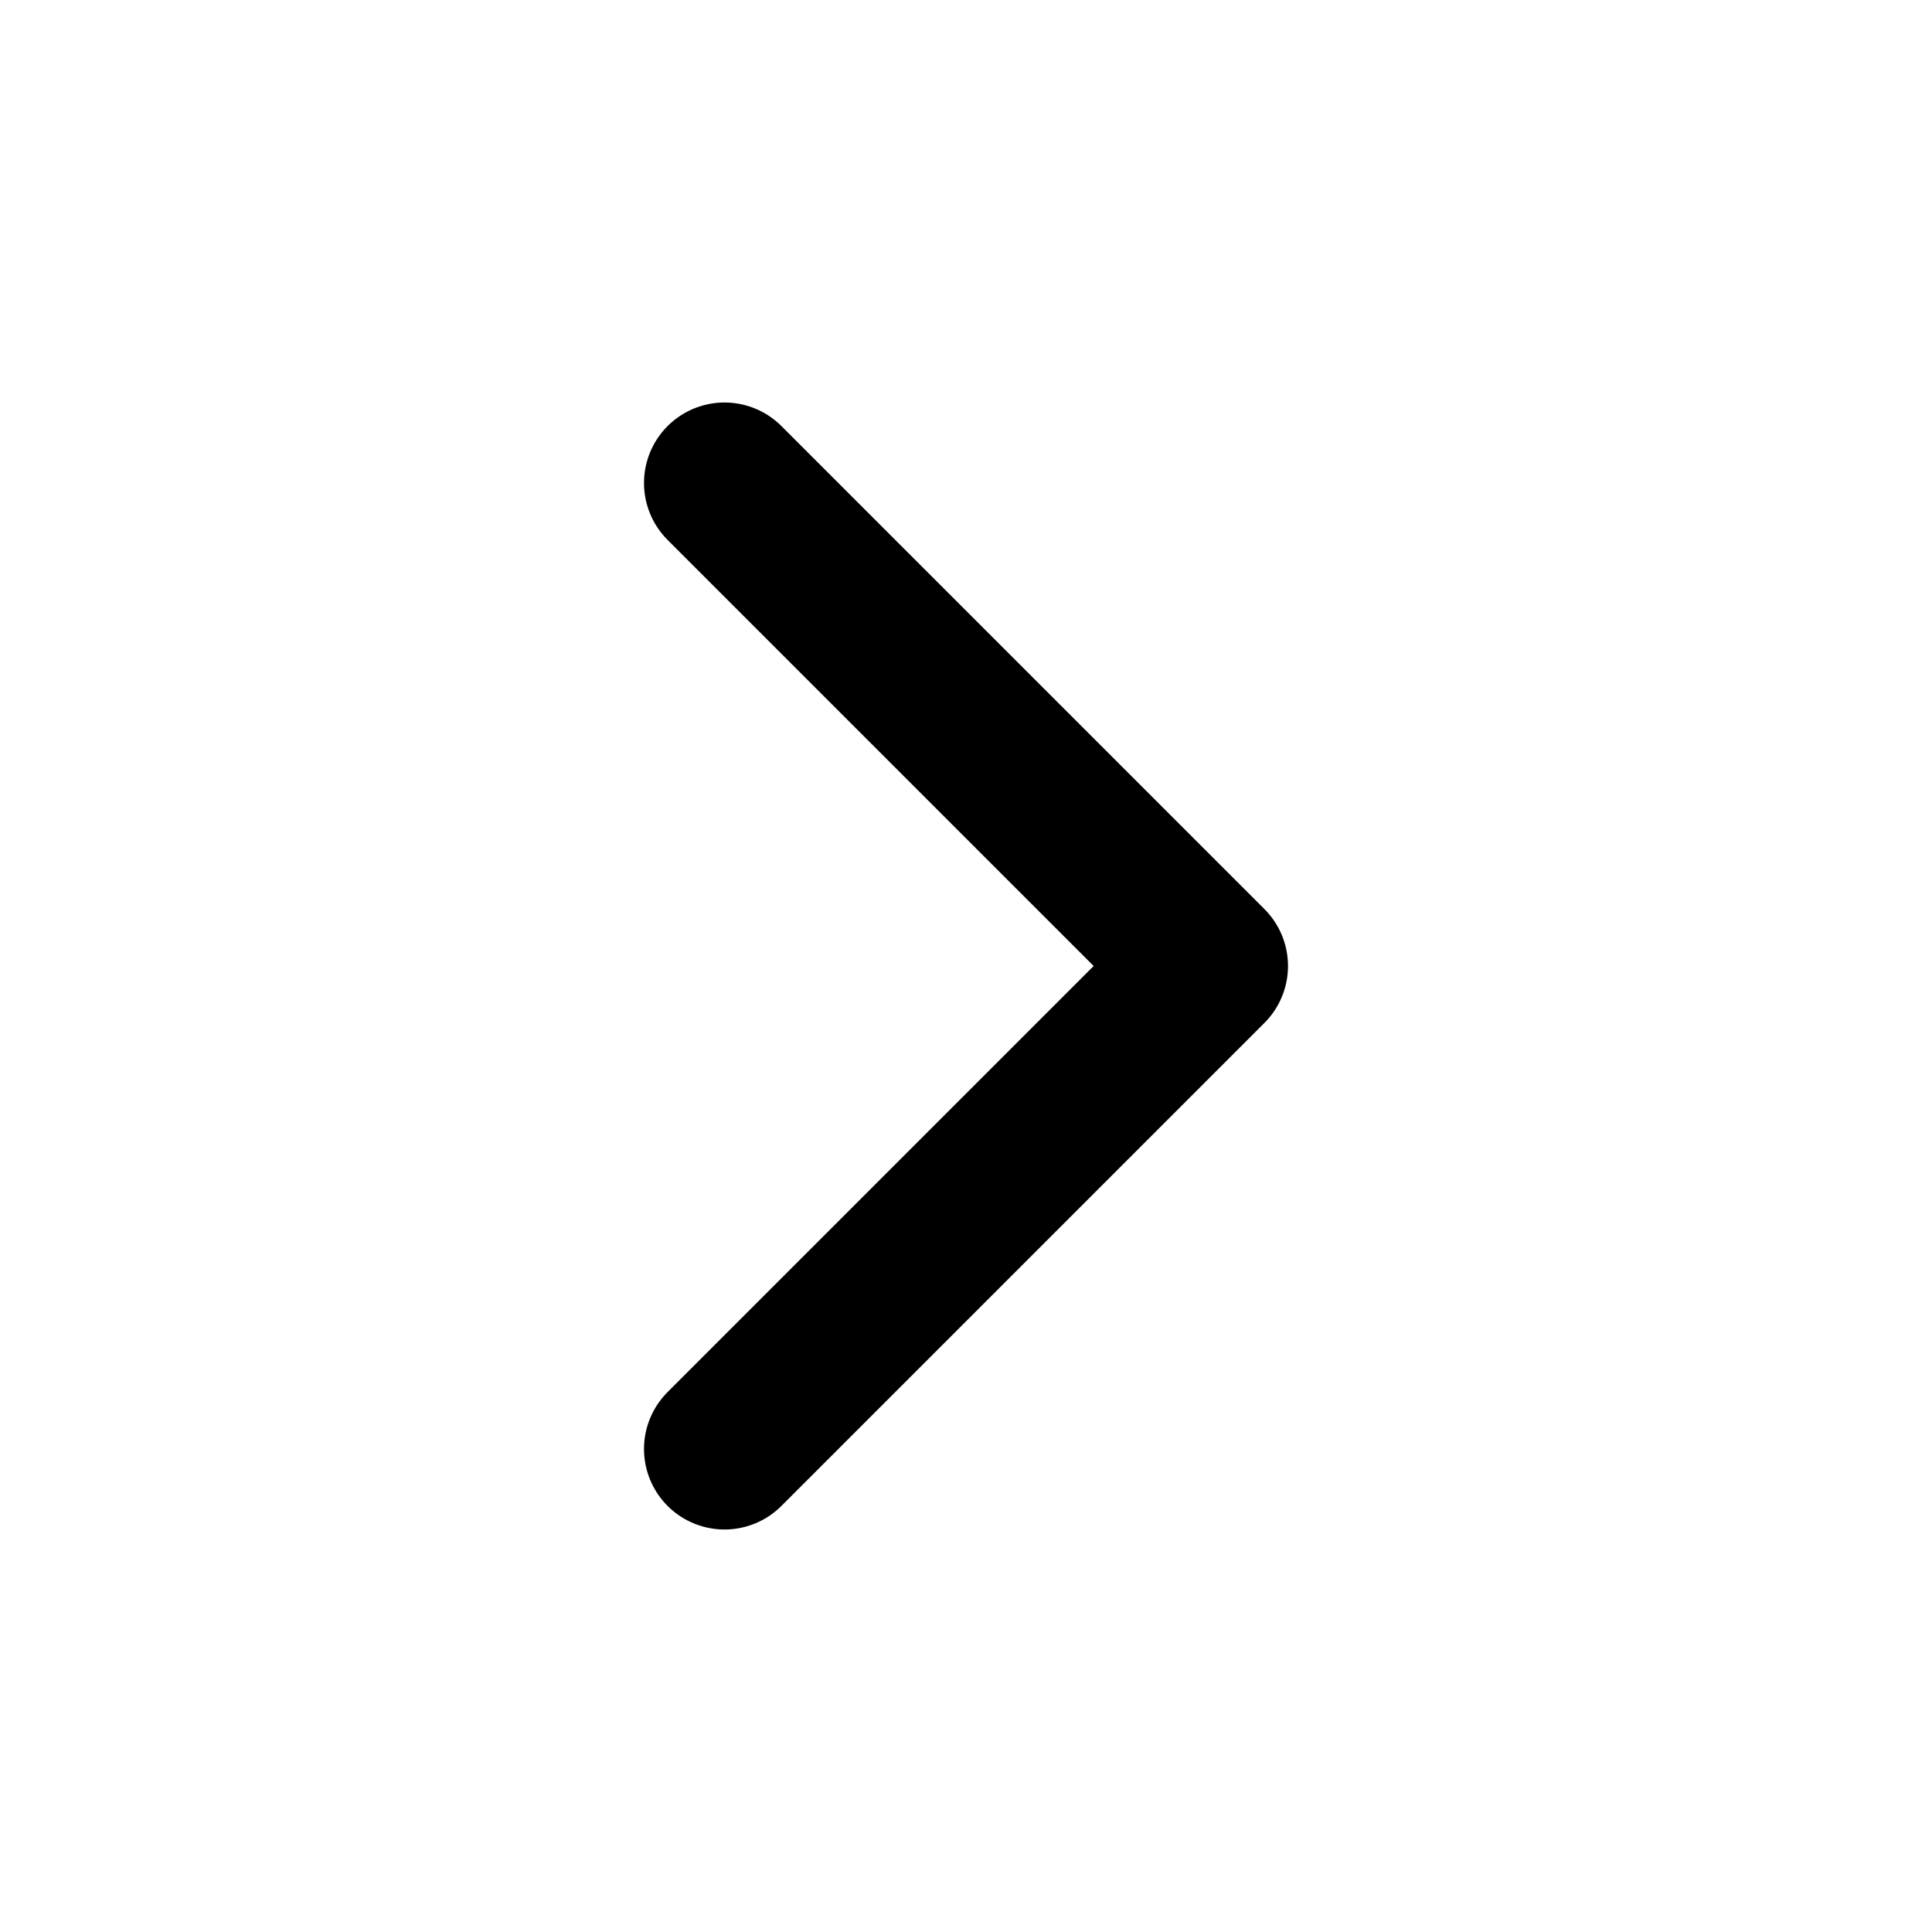
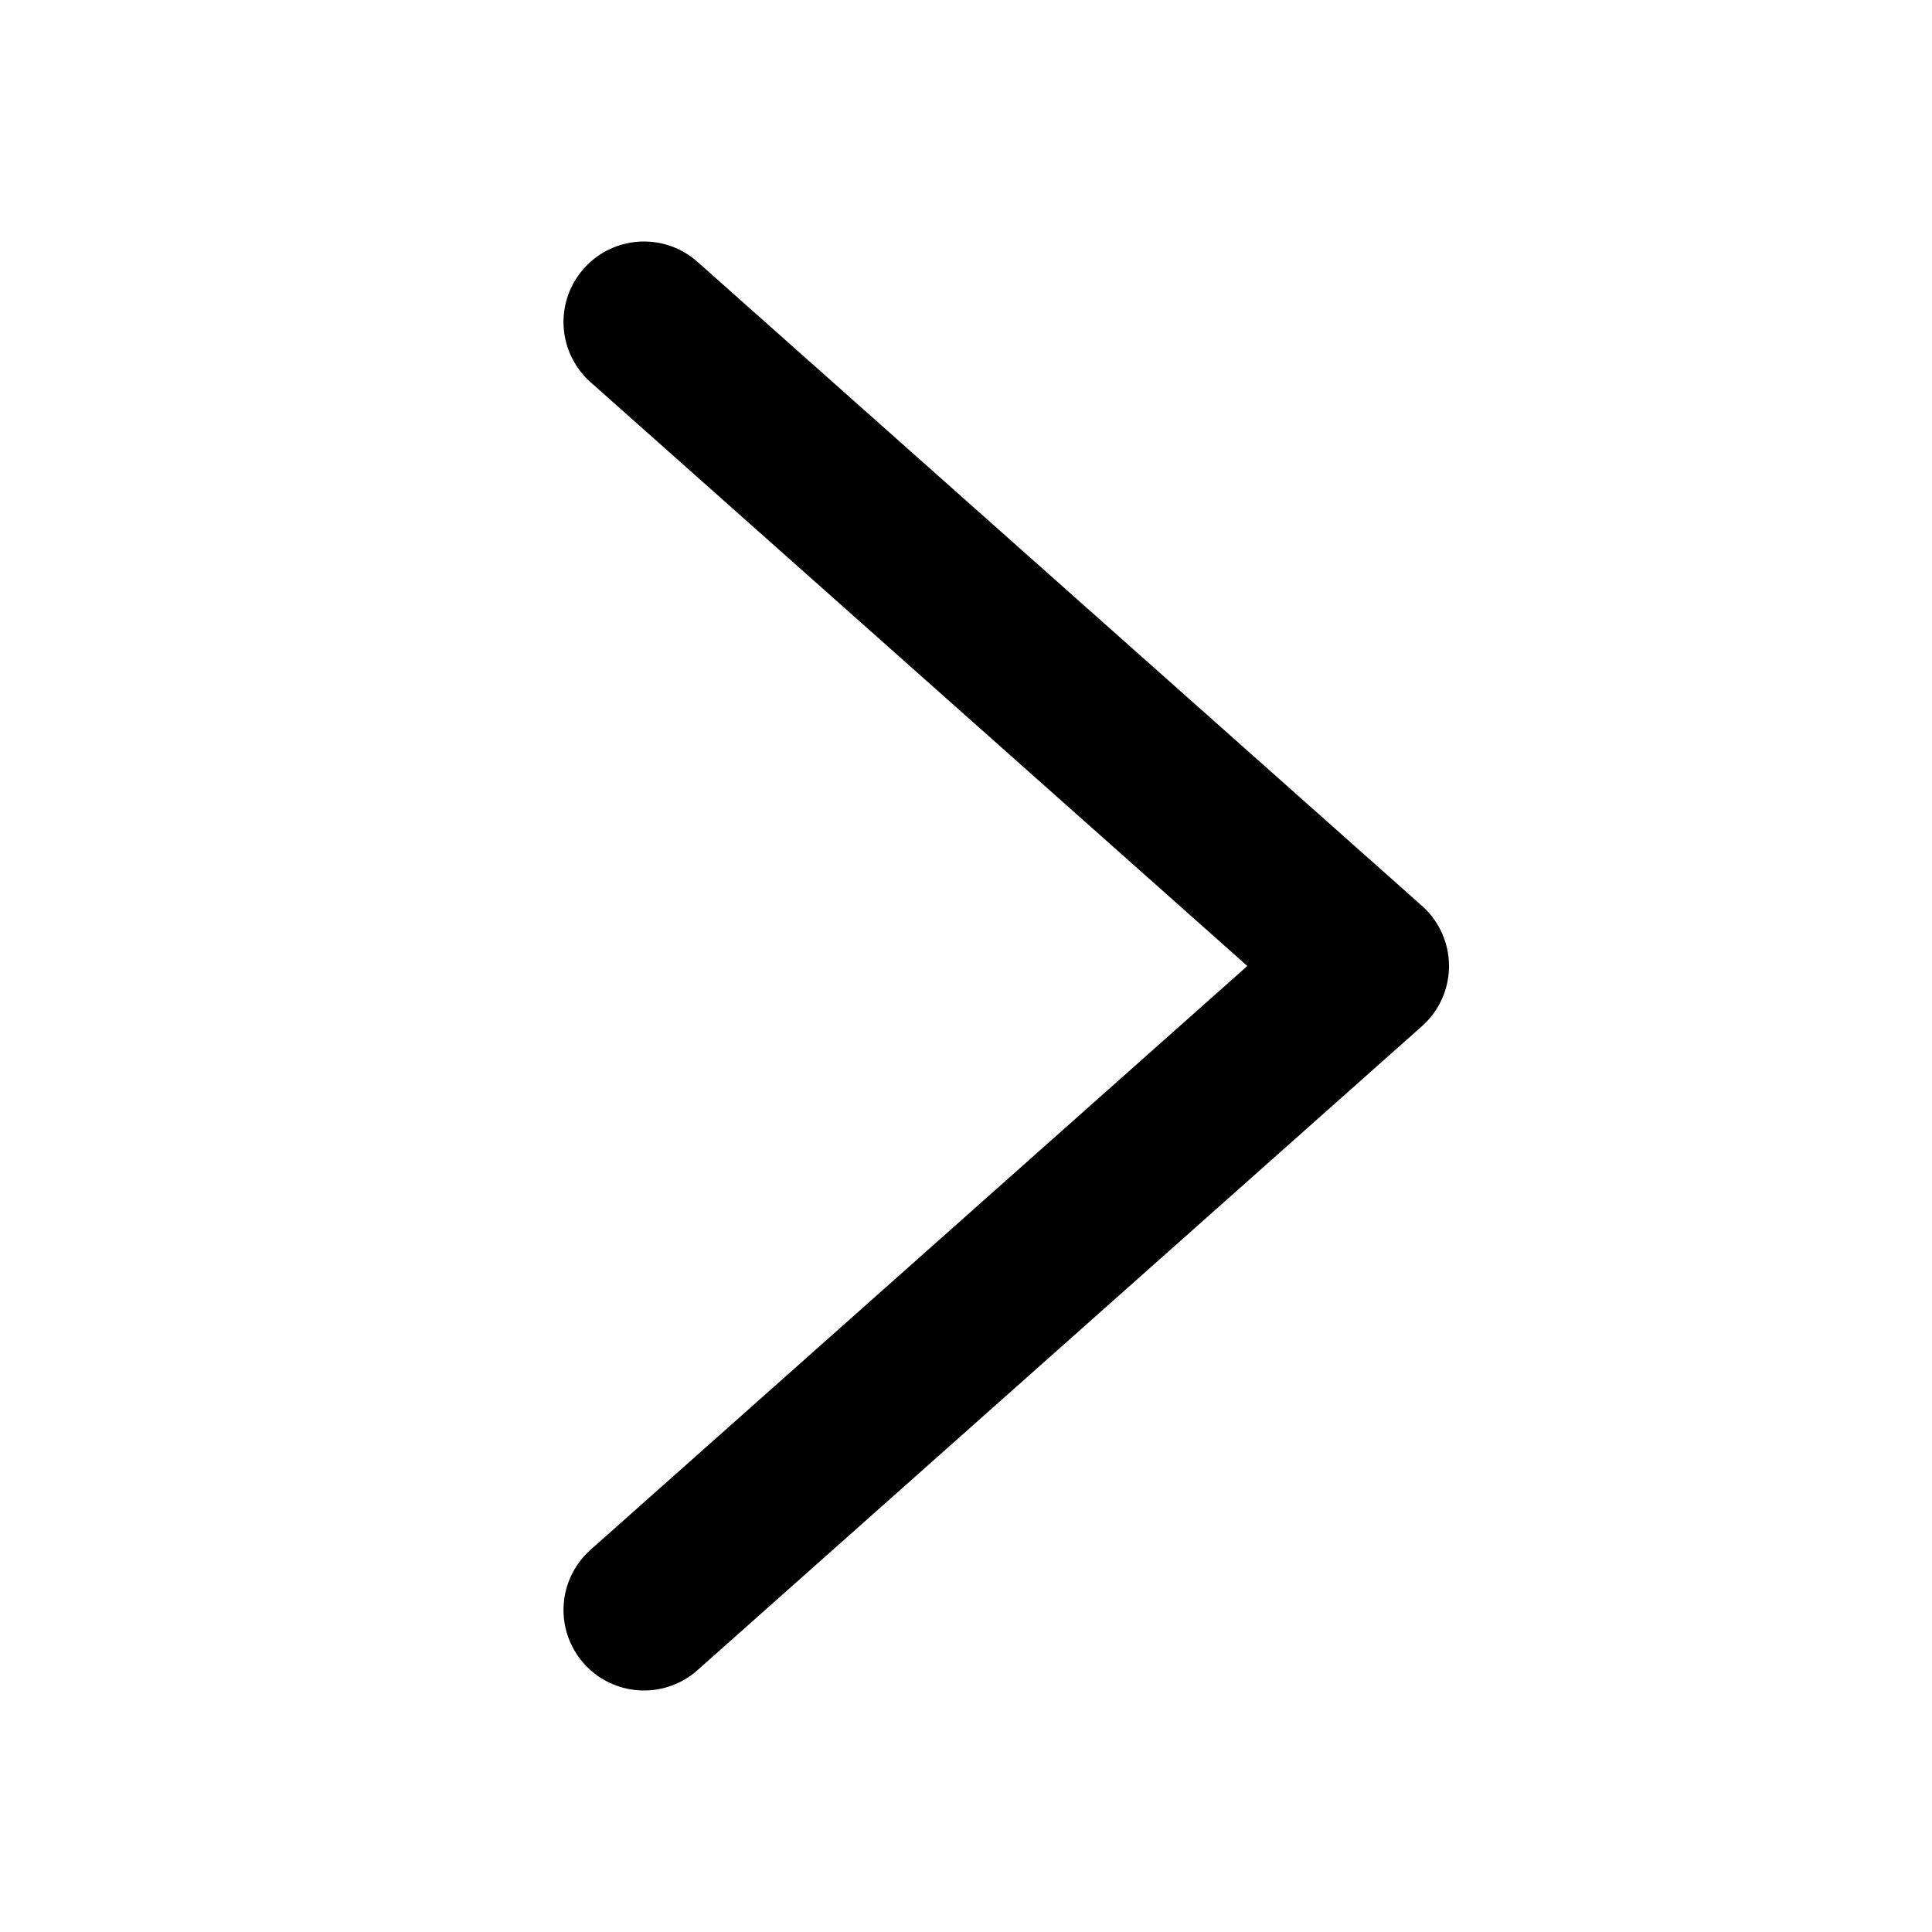
<svg xmlns="http://www.w3.org/2000/svg" width="24" height="24" viewBox="0 0 24 24" fill="none" stroke="currentColor" stroke-width="2" stroke-linecap="round" stroke-linejoin="round">
-   <polyline points="9 18 15 12 9 6" />
+   <polyline points="8 20 17 12 8 4" />
</svg>
